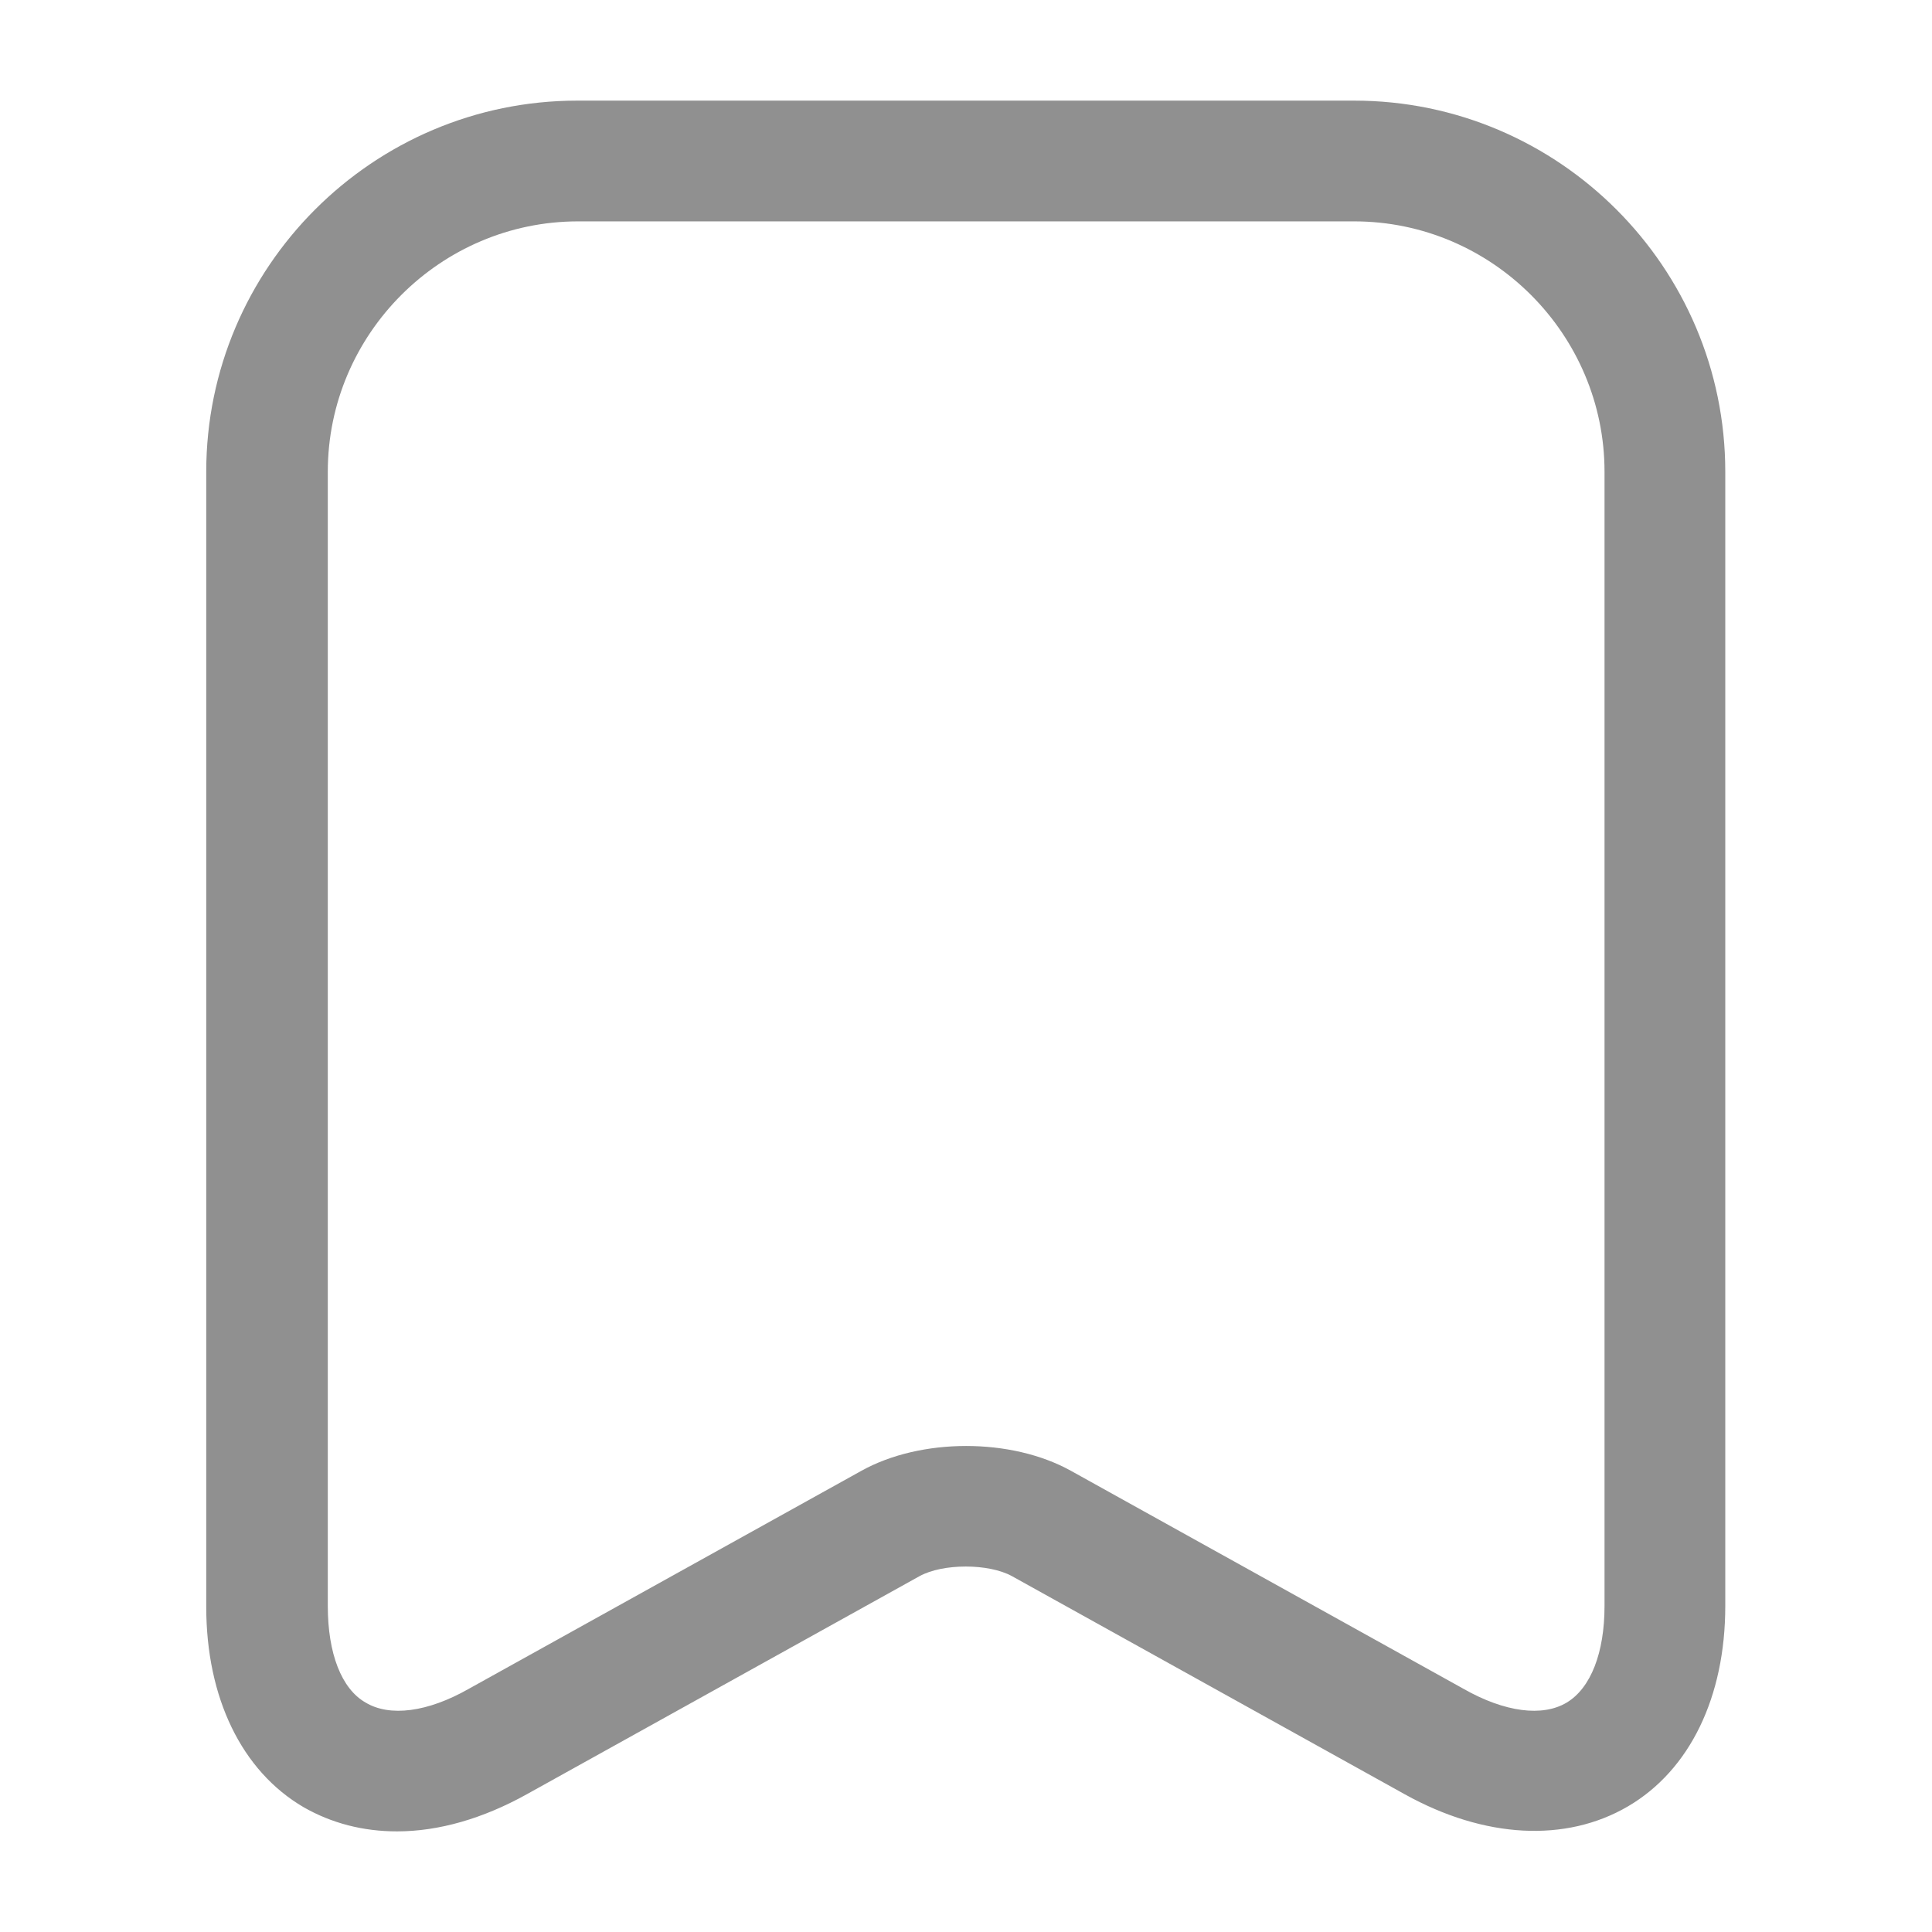
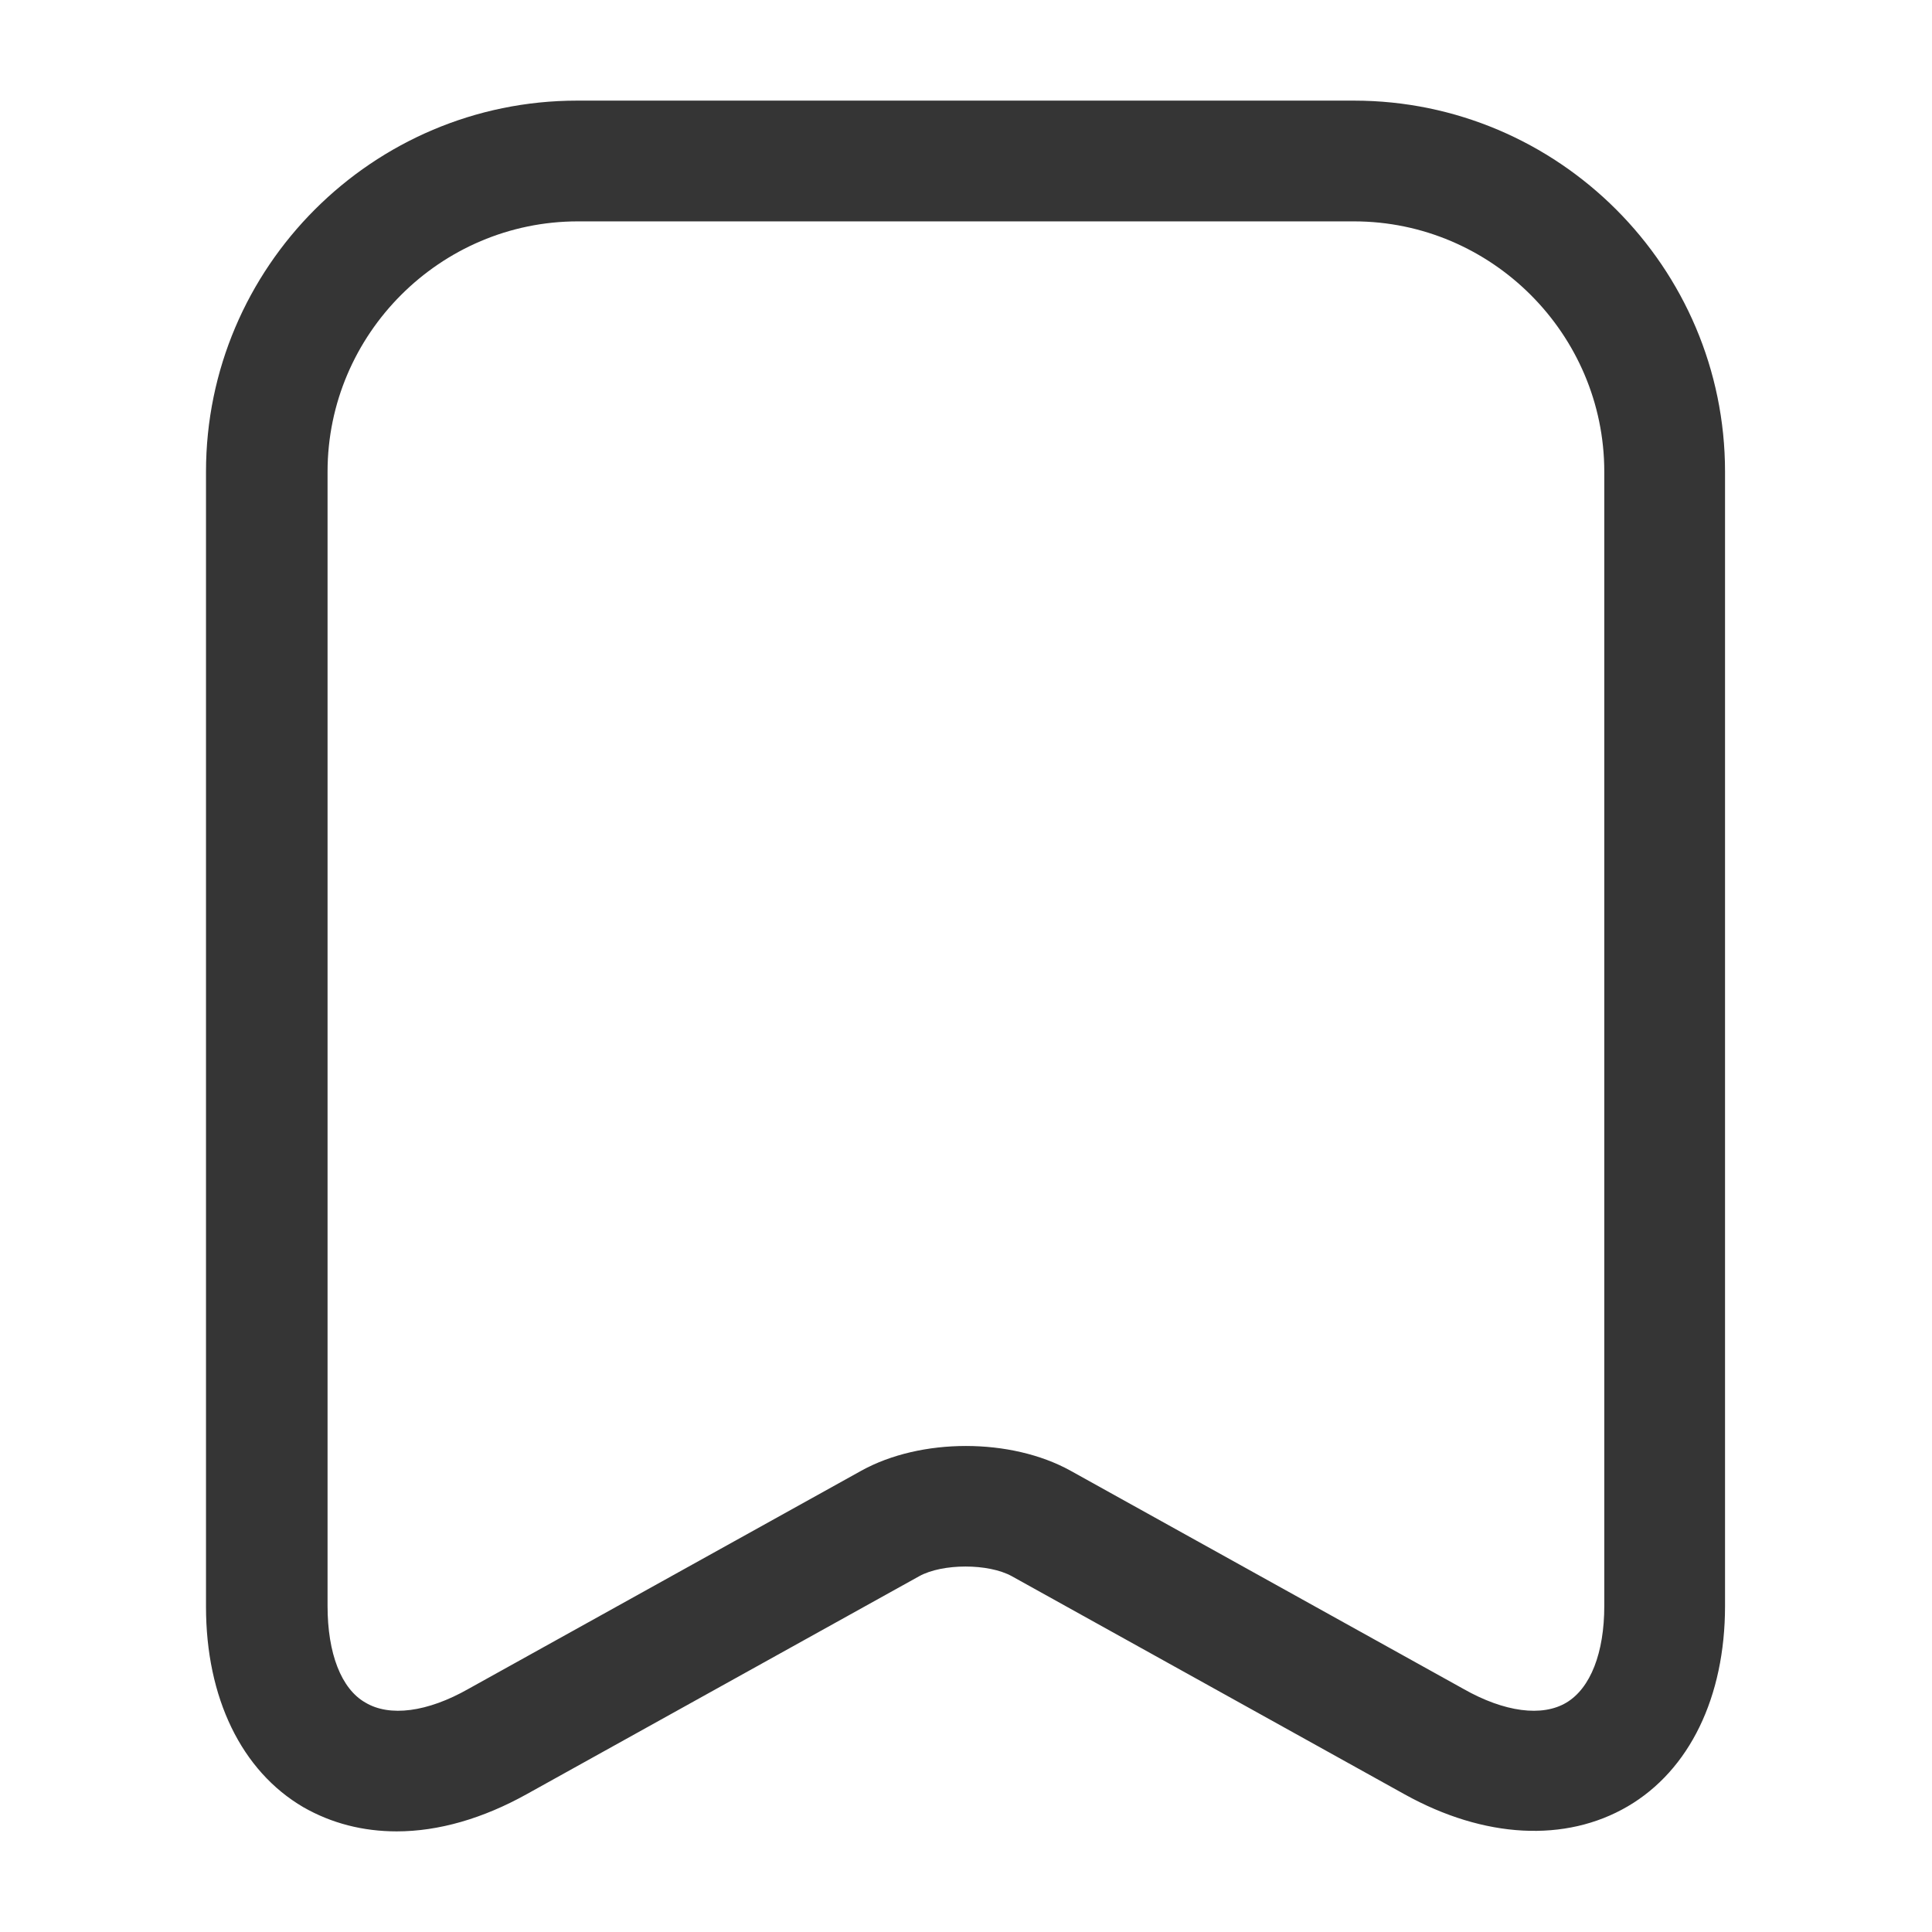
- <svg xmlns="http://www.w3.org/2000/svg" width="12" height="12" viewBox="0 0 12 12" fill="none">
-   <path d="M2.466 11.375C2.256 11.375 2.061 11.325 1.886 11.225C1.501 11 1.281 10.545 1.281 9.98V2.93C1.281 1.66 2.316 0.625 3.586 0.625H8.411C9.681 0.625 10.716 1.66 10.716 2.93V9.975C10.716 10.54 10.496 10.995 10.111 11.22C9.726 11.445 9.221 11.42 8.726 11.145L6.286 9.79C6.141 9.71 5.856 9.71 5.711 9.79L3.271 11.145C3.001 11.295 2.726 11.375 2.466 11.375ZM3.591 1.375C2.736 1.375 2.036 2.075 2.036 2.93V9.975C2.036 10.27 2.121 10.49 2.271 10.575C2.421 10.665 2.656 10.635 2.911 10.49L5.351 9.135C5.721 8.93 6.281 8.93 6.651 9.135L9.091 10.49C9.346 10.635 9.581 10.665 9.731 10.575C9.881 10.485 9.966 10.265 9.966 9.975V2.93C9.966 2.075 9.266 1.375 8.411 1.375H3.591Z" fill="#909090" />
+ <svg xmlns="http://www.w3.org/2000/svg" width="24" height="24" viewBox="0 0 24 24" fill="none">
+   <path d="M4.929 22.75C4.509 22.75 4.119 22.65 3.769 22.45C2.999 22 2.559 21.09 2.559 19.96V5.86C2.559 3.32 4.629 1.25 7.169 1.25H16.819C19.359 1.25 21.429 3.32 21.429 5.86V19.95C21.429 21.08 20.989 21.99 20.219 22.44C19.449 22.89 18.439 22.84 17.449 22.29L12.569 19.58C12.279 19.42 11.709 19.42 11.419 19.58L6.539 22.29C5.999 22.59 5.449 22.75 4.929 22.75ZM7.179 2.75C5.469 2.75 4.069 4.15 4.069 5.86V19.95C4.069 20.54 4.239 20.98 4.539 21.15C4.839 21.33 5.309 21.27 5.819 20.98L10.699 18.27C11.439 17.86 12.559 17.86 13.299 18.27L18.179 20.98C18.689 21.27 19.159 21.33 19.459 21.15C19.759 20.97 19.929 20.53 19.929 19.95V5.86C19.929 4.15 18.529 2.75 16.819 2.75H7.179Z" fill="#353535" />
</svg>
